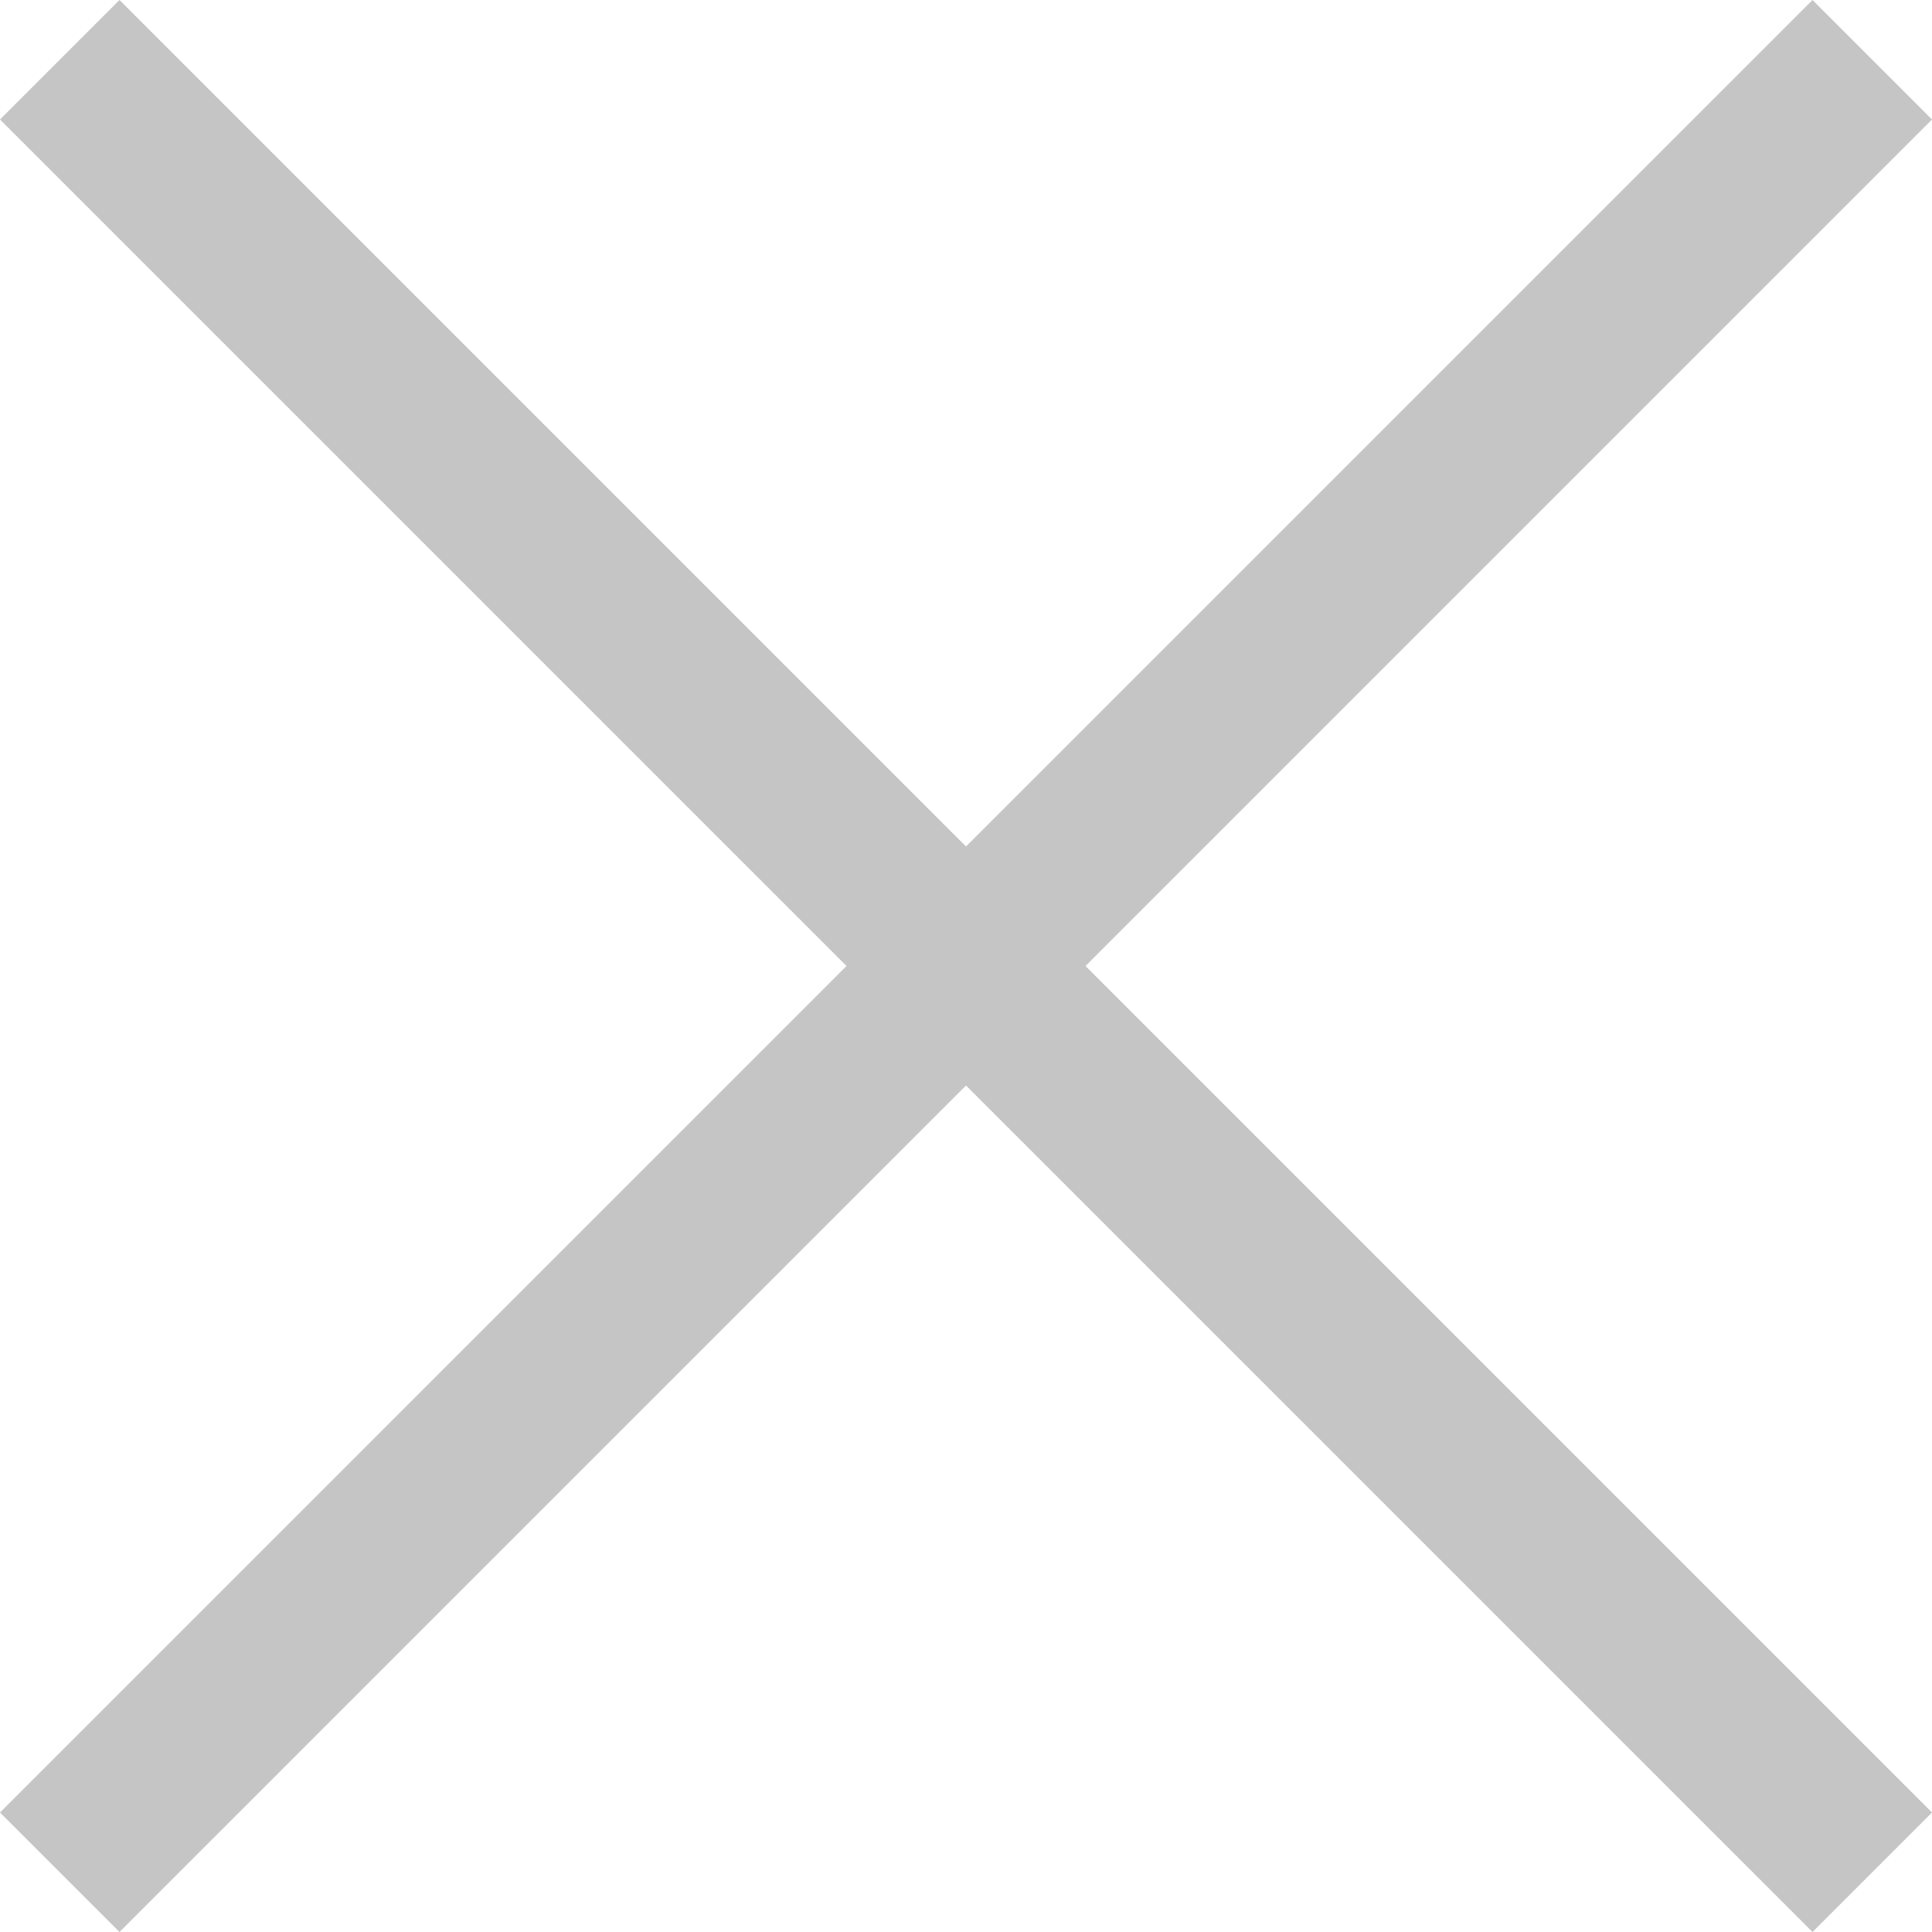
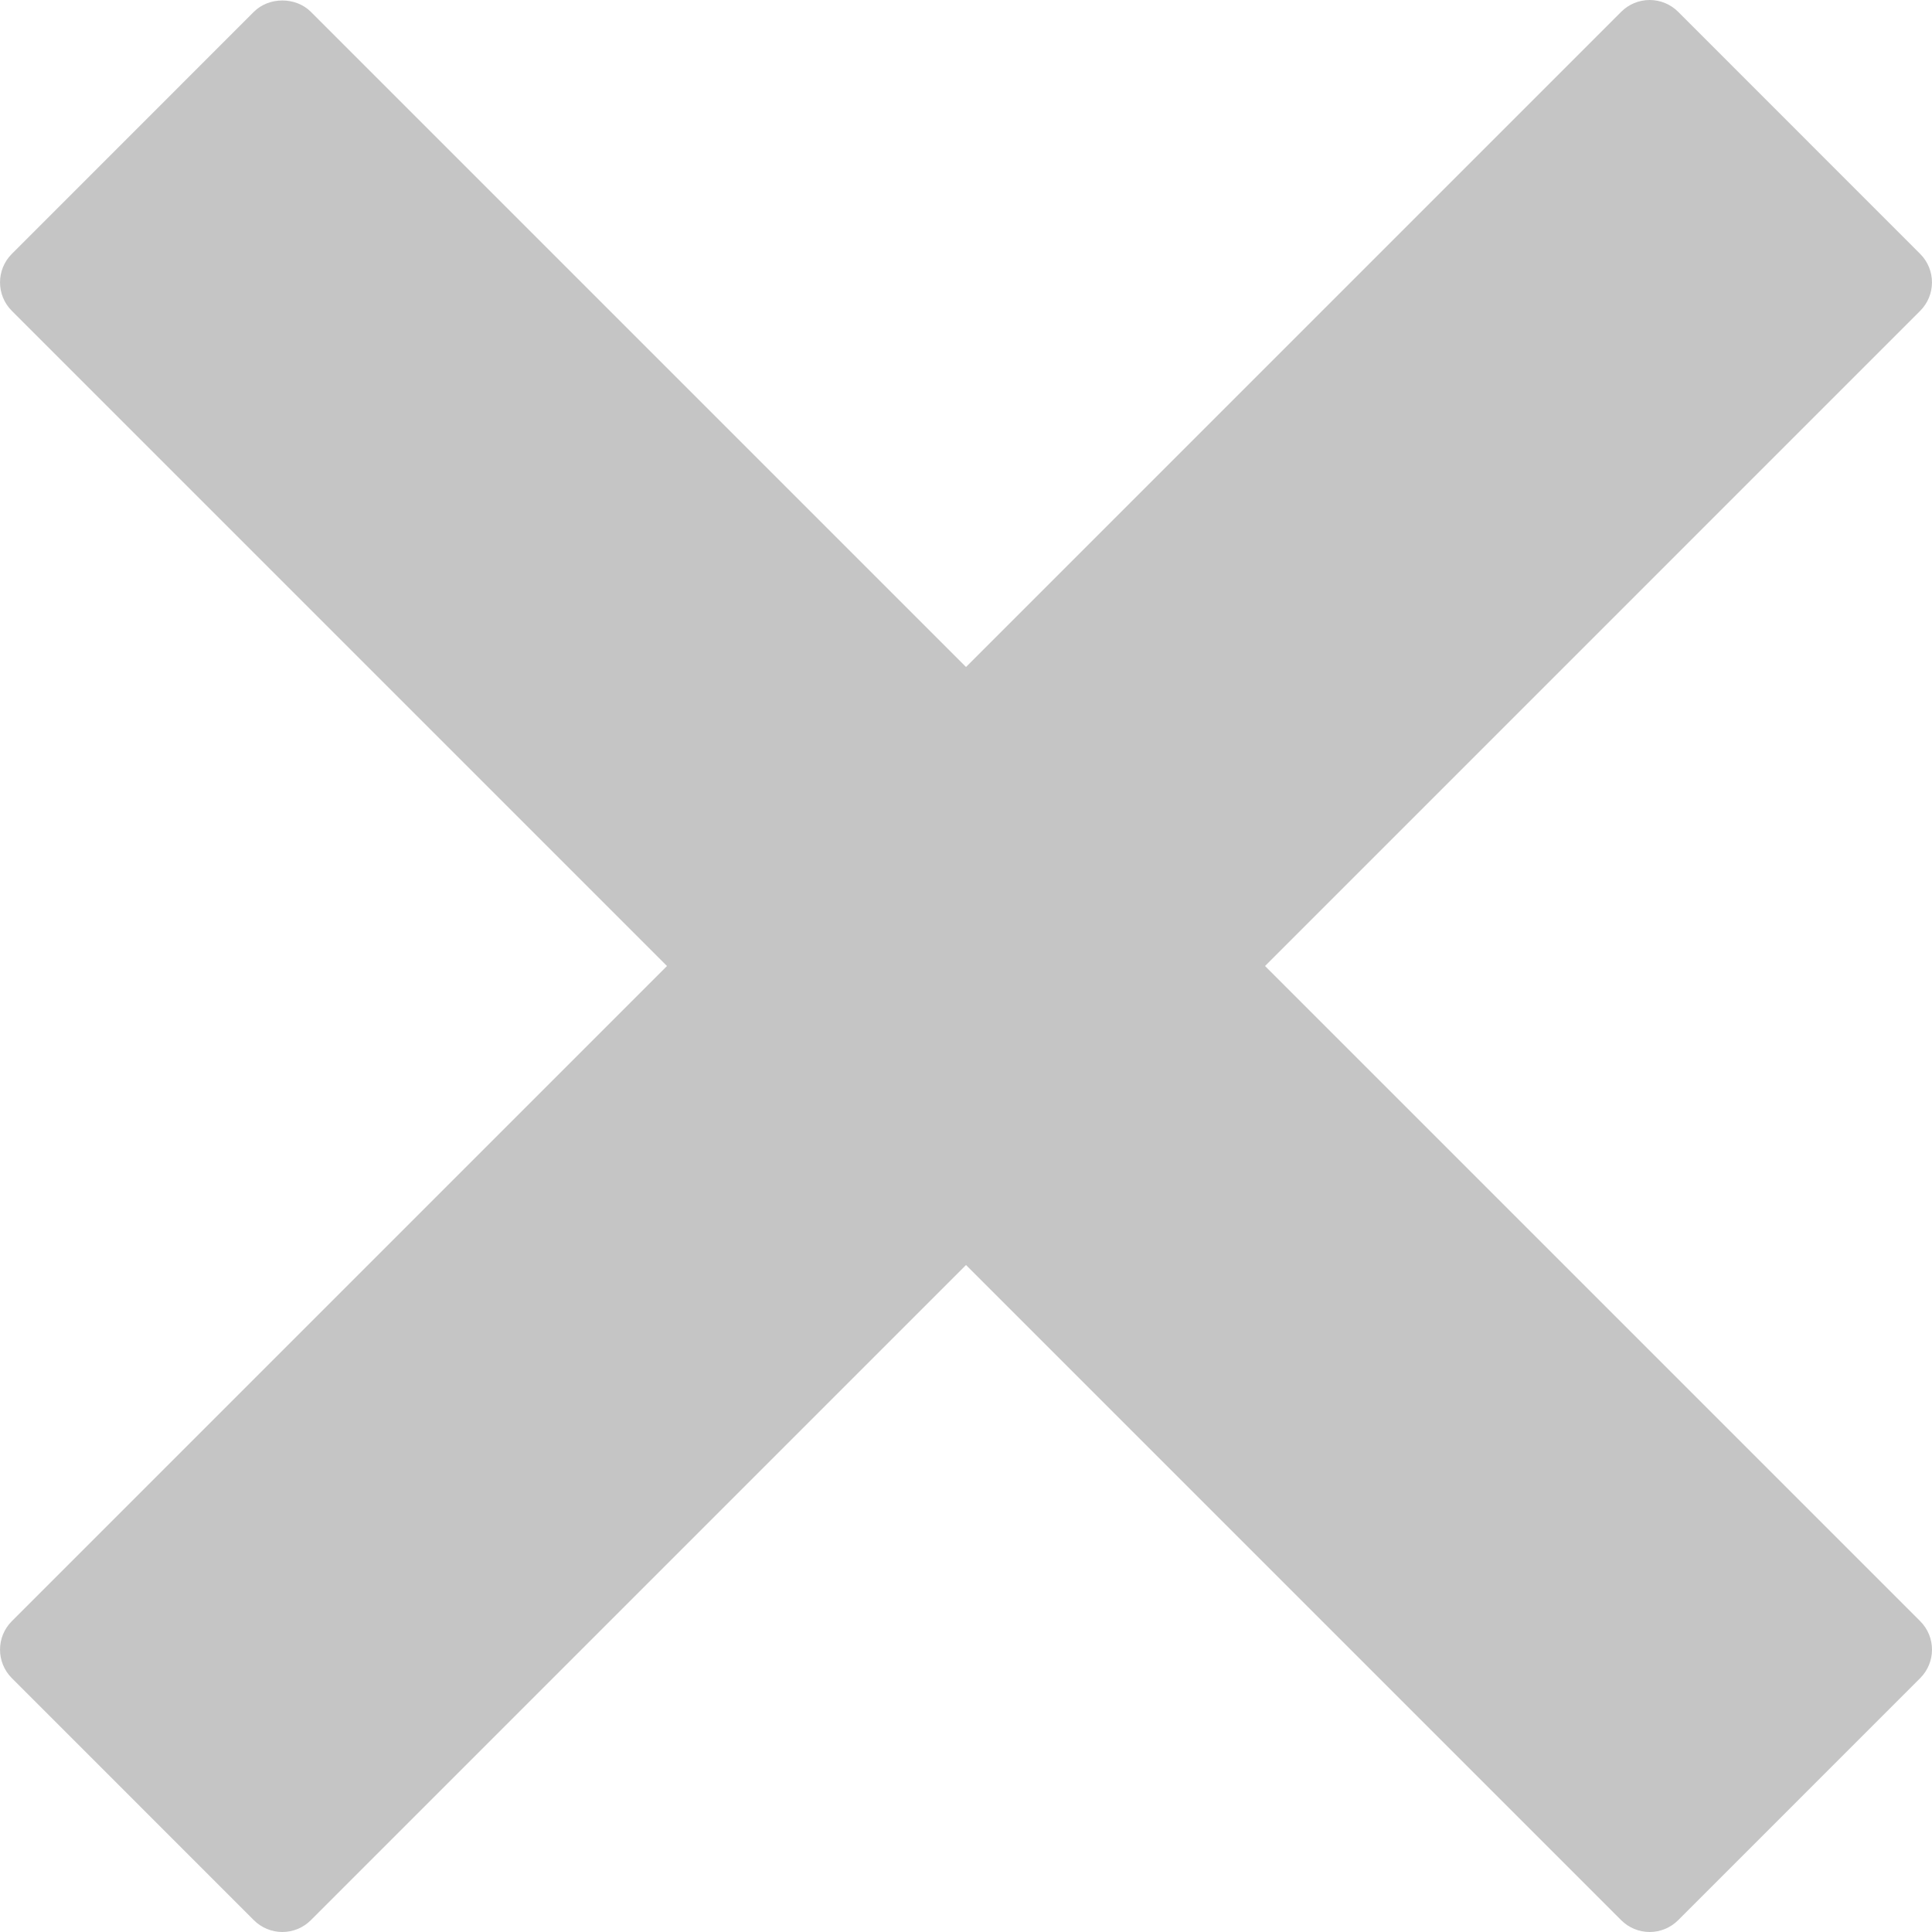
- <svg xmlns="http://www.w3.org/2000/svg" fill="#c5c5c5" version="1.1" id="Layer_1" x="0px" y="0px" viewBox="0 0 342.947 342.947" style="enable-background:new 0 0 342.947 342.947;" xml:space="preserve">
-   <polygon points="342.947,21.213 321.734,0 171.473,150.26 21.213,0 0,21.213 150.26,171.473 0,321.734 21.213,342.947   171.473,192.686 321.734,342.947 342.947,321.734 192.686,171.473 " />
+ <svg xmlns="http://www.w3.org/2000/svg" fill="#c5c5c5" version="1.1" id="Capa_1" x="0px" y="0px" width="95.939px" height="95.939px" viewBox="0 0 95.939 95.939" style="enable-background:new 0 0 95.939 95.939;" xml:space="preserve">
+   <g>
+     <path d="M62.819,47.97l32.533-32.534c0.781-0.781,0.781-2.047,0-2.828L83.333,0.586C82.958,0.211,82.448,0,81.919,0   c-0.53,0-1.039,0.211-1.414,0.586L47.97,33.121L15.435,0.586c-0.75-0.75-2.078-0.75-2.828,0L0.587,12.608   c-0.781,0.781-0.781,2.047,0,2.828L33.121,47.97L0.587,80.504c-0.781,0.781-0.781,2.047,0,2.828l12.02,12.021   c0.375,0.375,0.884,0.586,1.414,0.586c0.53,0,1.039-0.211,1.414-0.586L47.97,62.818l32.535,32.535   c0.375,0.375,0.884,0.586,1.414,0.586c0.529,0,1.039-0.211,1.414-0.586l12.02-12.021c0.781-0.781,0.781-2.048,0-2.828L62.819,47.97   z" />
+   </g>
</svg>
